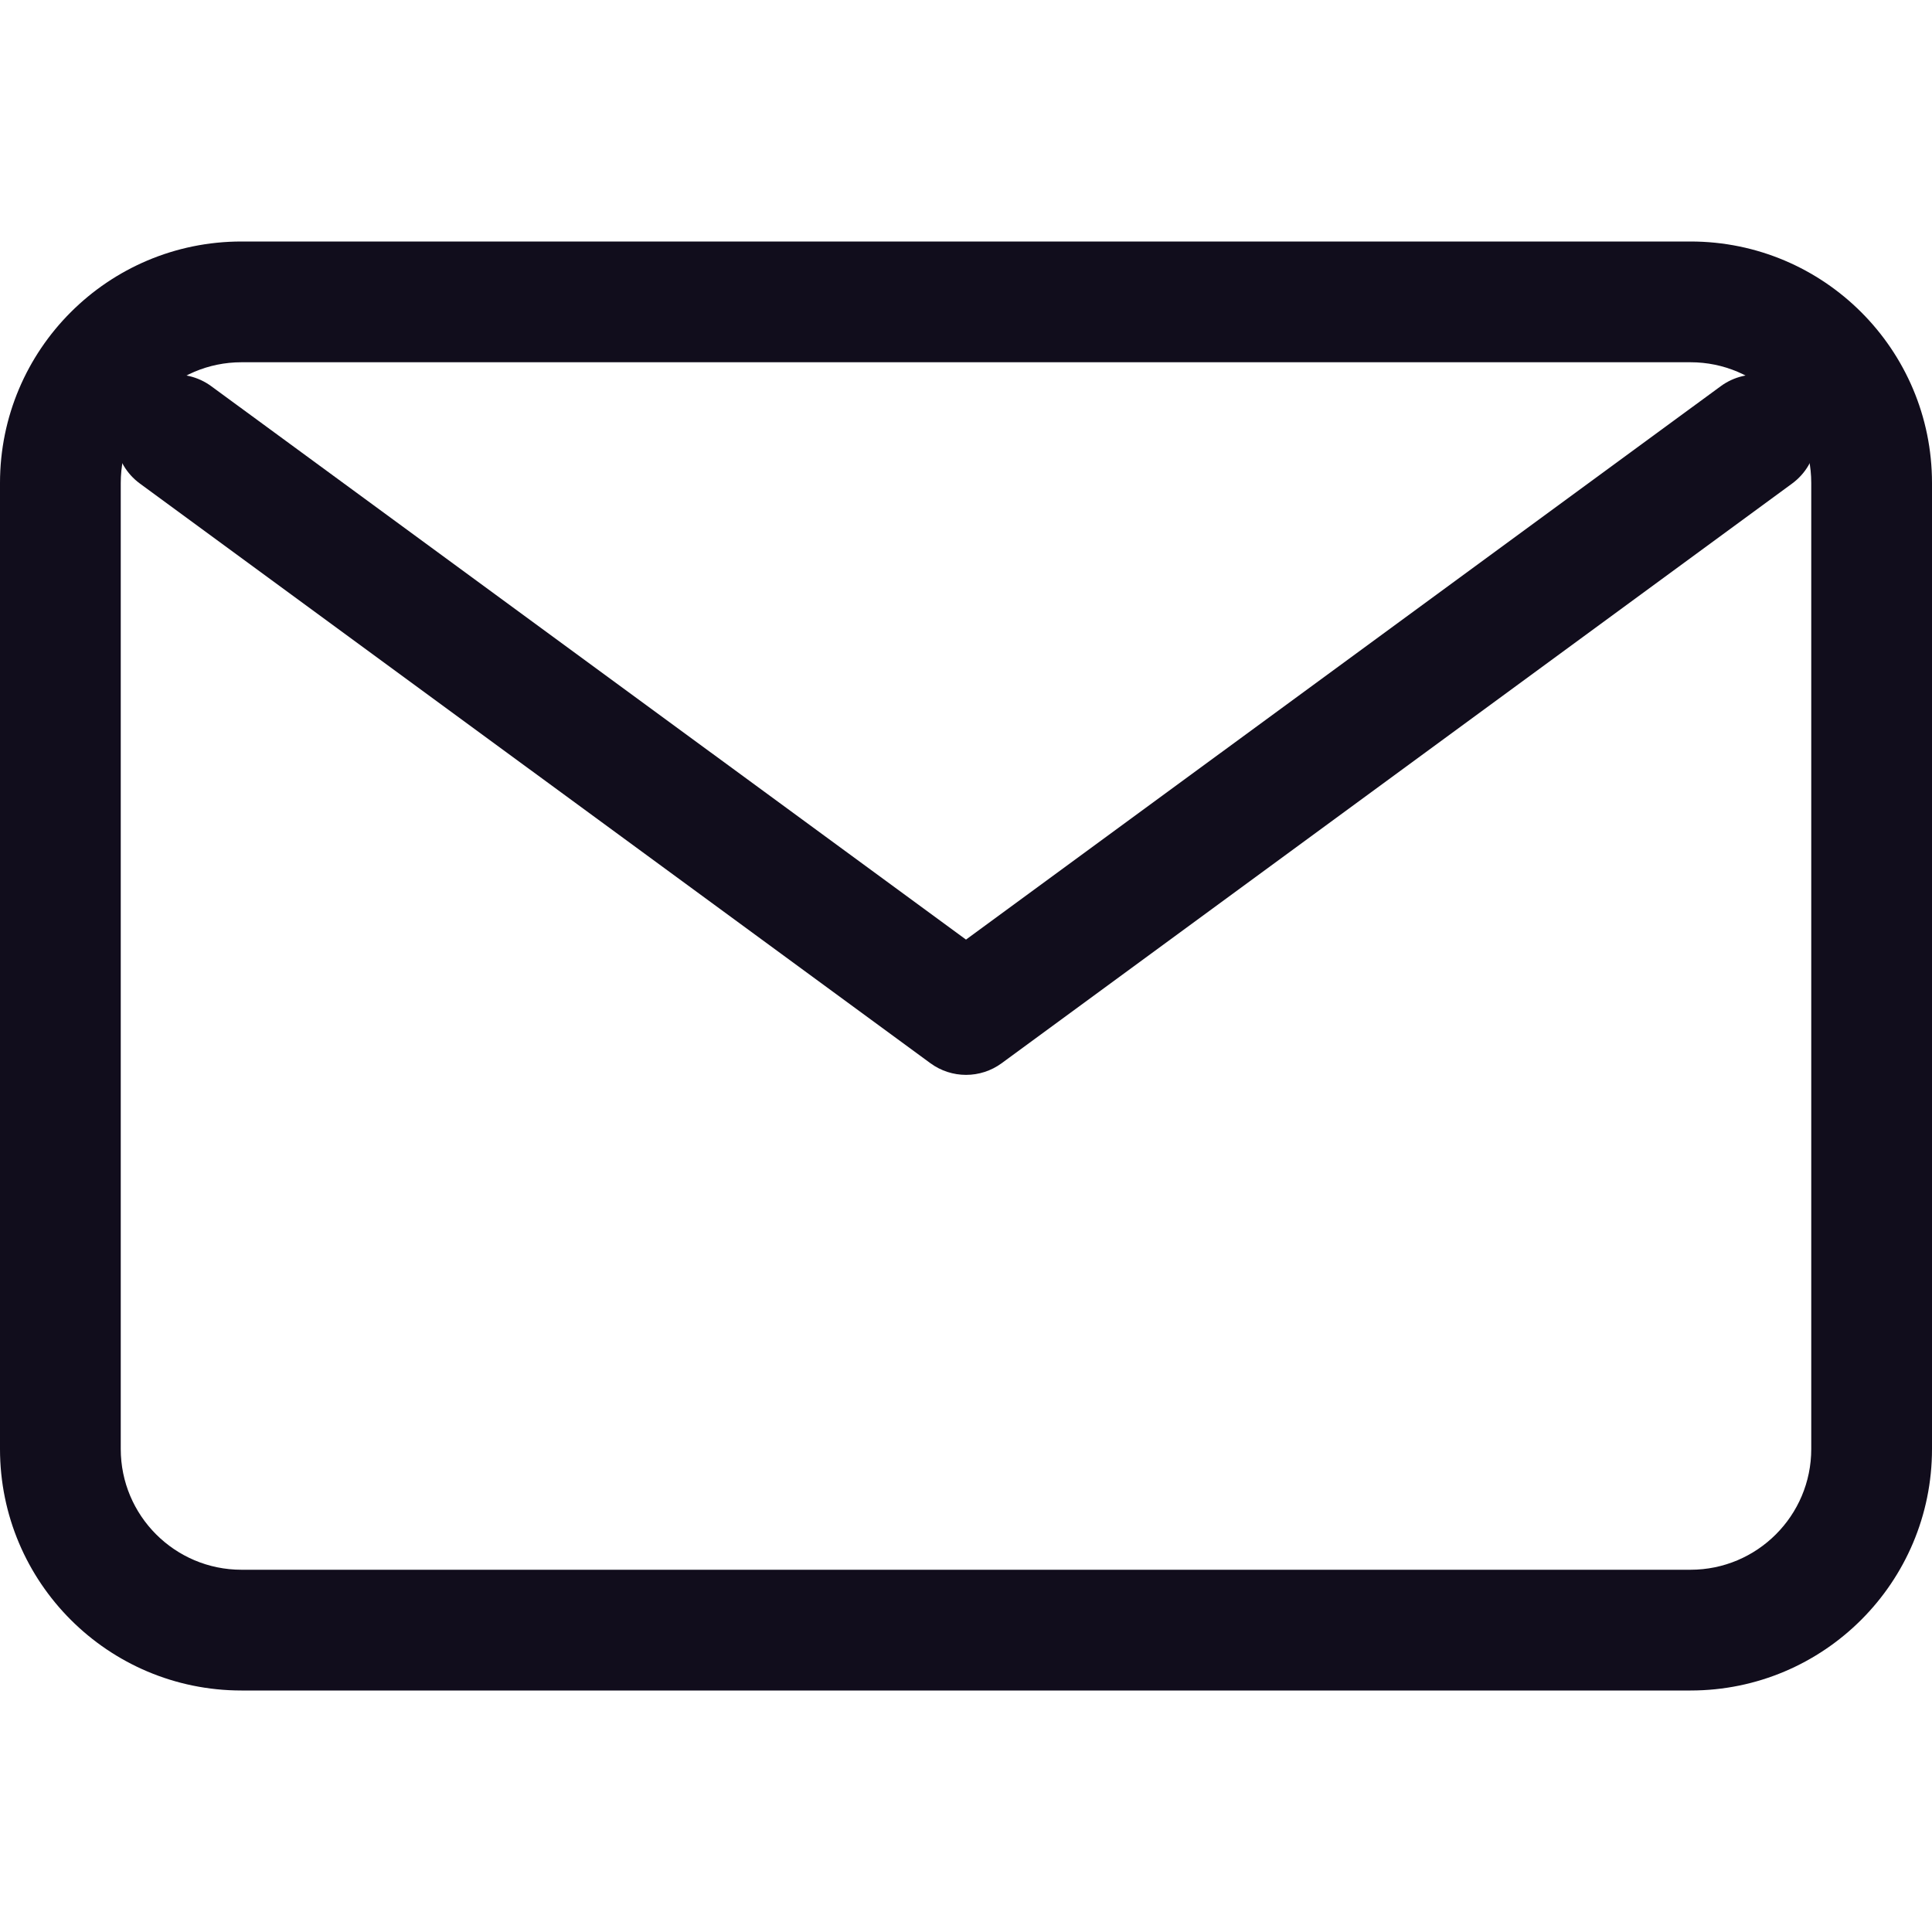
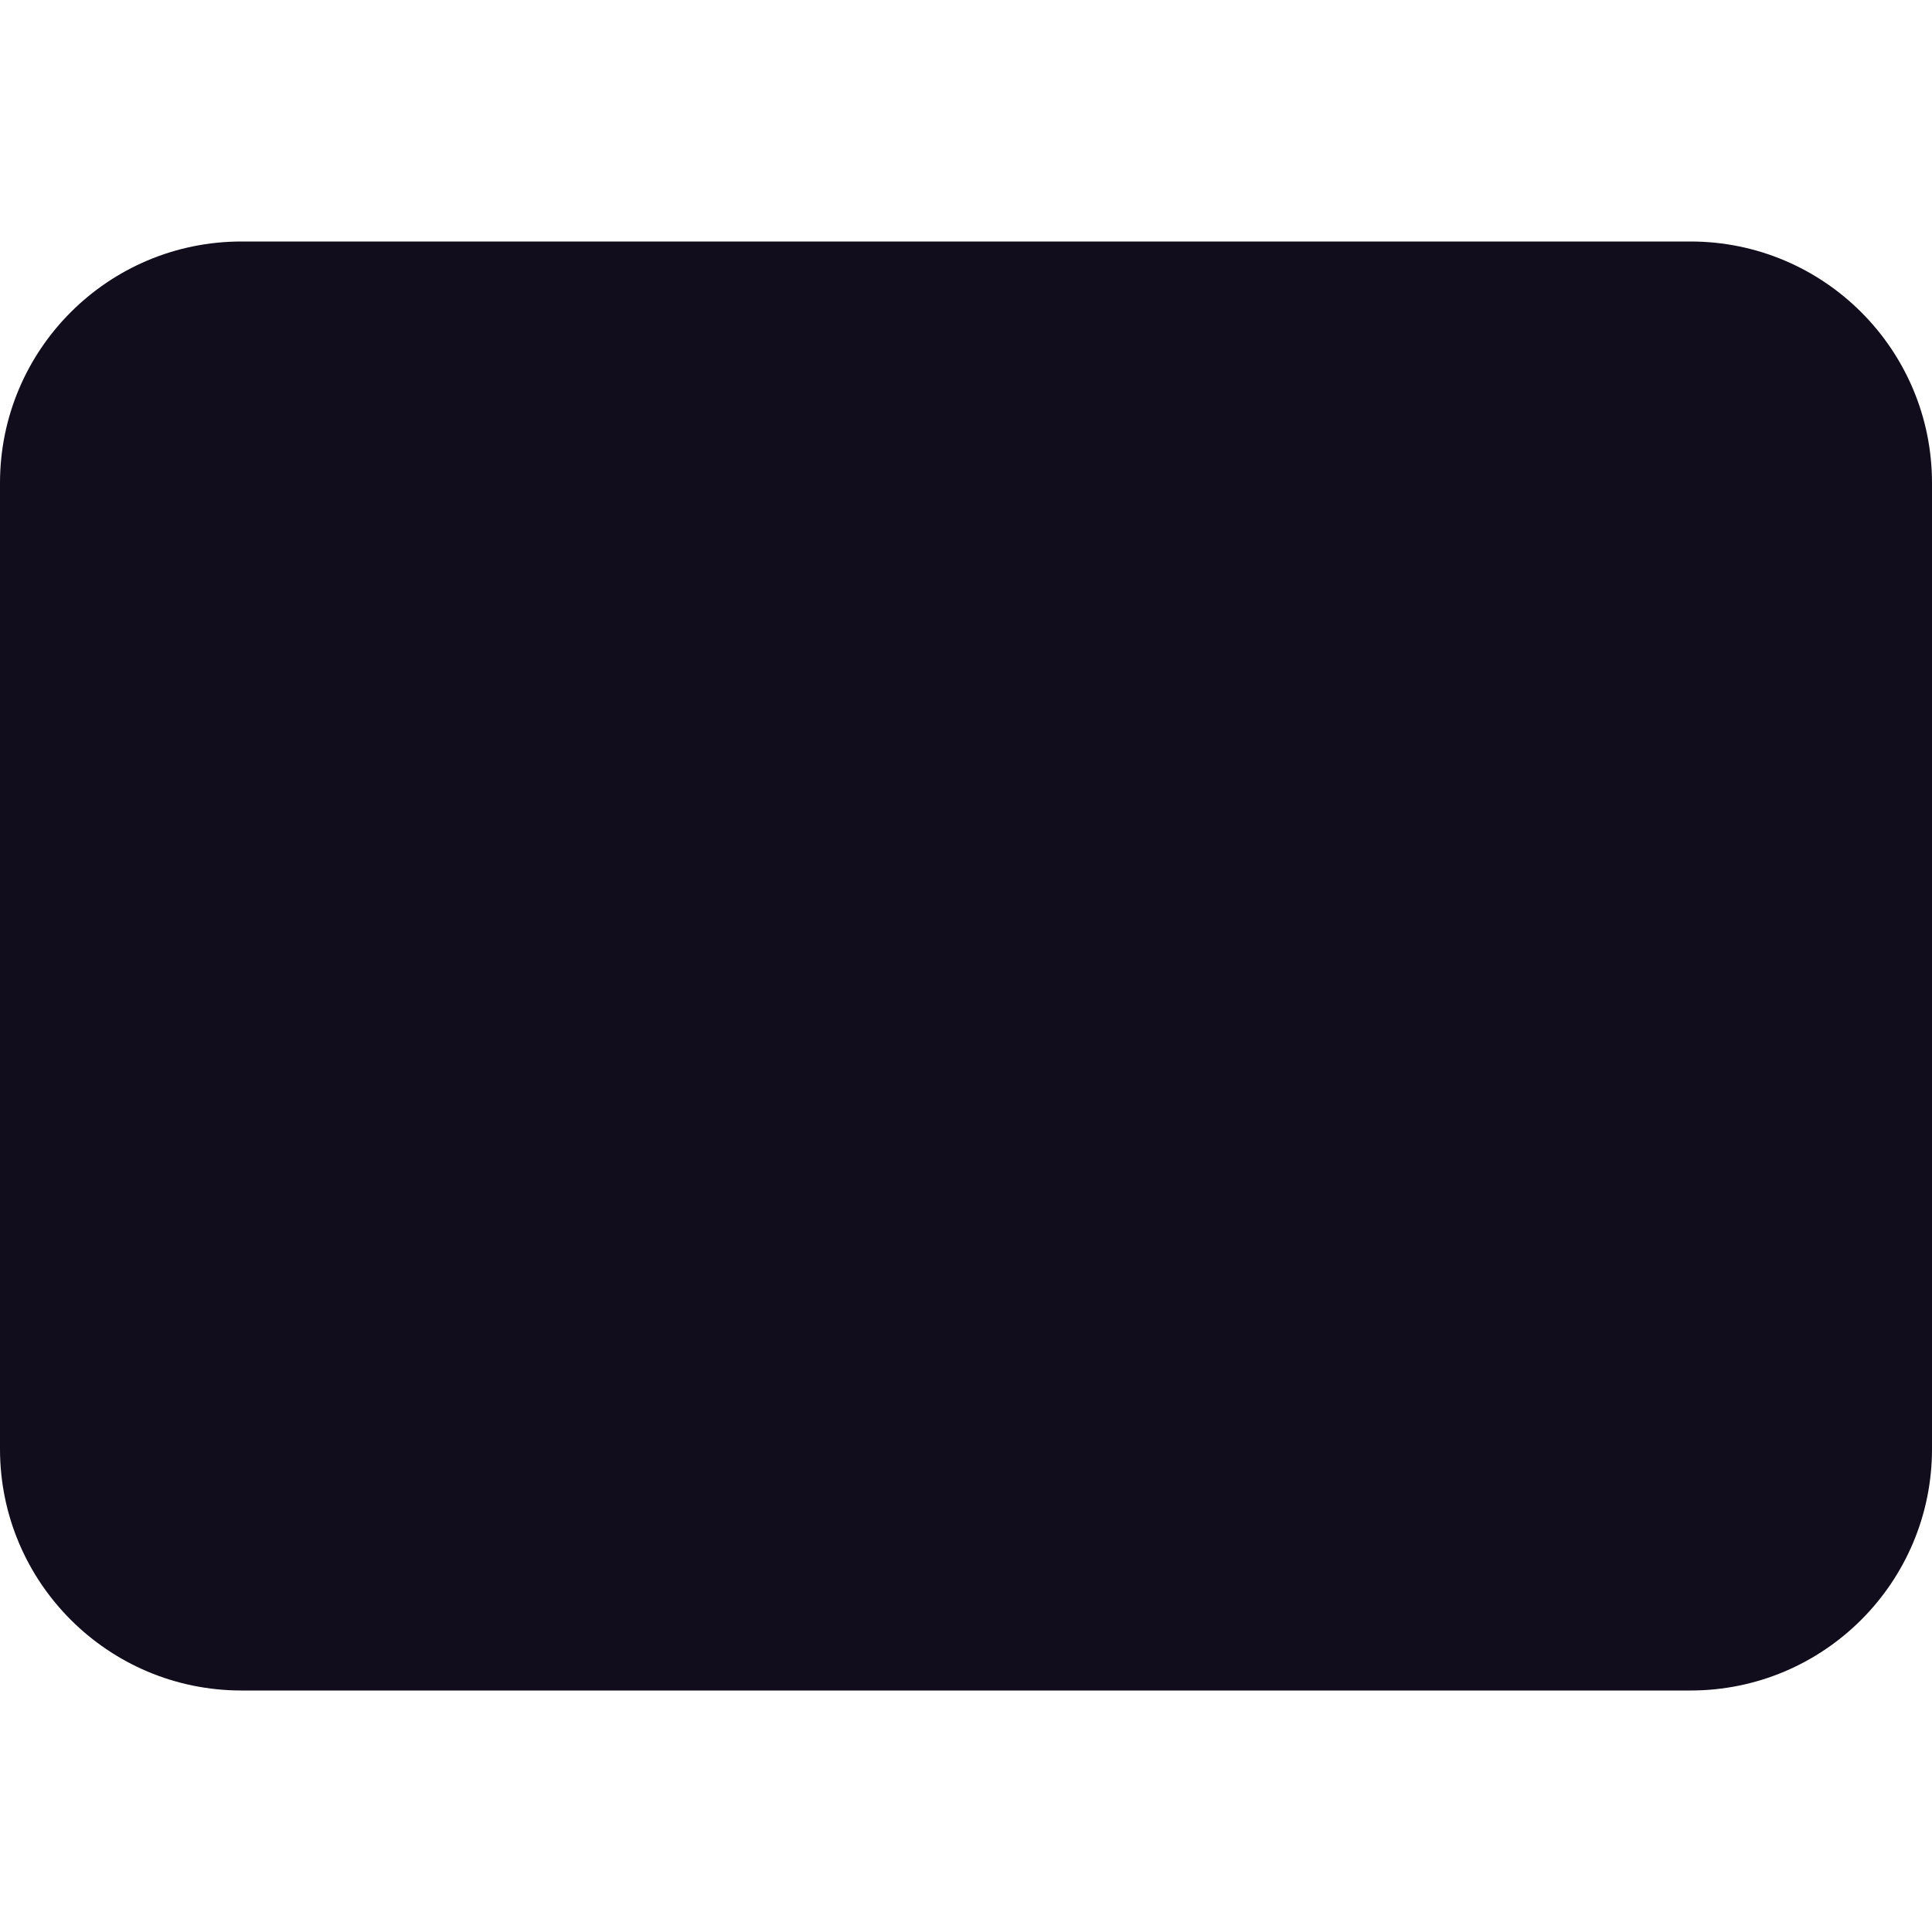
<svg xmlns="http://www.w3.org/2000/svg" width="24" height="24" viewBox="0 0 24 24" fill="none">
-   <path fill-rule="evenodd" clip-rule="evenodd" d="M3 4.5L21 4.5C21.828 4.5 22.5 5.172 22.5 6L22.5 18C22.5 18.828 21.828 19.5 21 19.5L3 19.5C2.172 19.5 1.5 18.828 1.5 18L1.5 6C1.5 5.172 2.172 4.5 3 4.5ZM21 3C22.657 3 24 4.343 24 6L24 18C24 19.657 22.657 21 21 21L3 21C1.343 21 1.45619e-06 19.657 1.31134e-06 18L2.62268e-07 6C1.17422e-07 4.343 1.343 3 3 3L21 3Z" fill="#110D1C" />
-   <path fill-rule="evenodd" clip-rule="evenodd" d="M22.423 4.959C22.178 4.625 21.709 4.553 21.375 4.798L12 11.672L2.625 4.798C2.291 4.553 1.822 4.625 1.577 4.959C1.332 5.293 1.404 5.762 1.738 6.007L11.557 13.207C11.821 13.401 12.18 13.401 12.444 13.207L22.262 6.007C22.596 5.762 22.668 5.293 22.423 4.959Z" fill="#110D1C" />
+   <path fillRule="evenodd" clipRule="evenodd" d="M3 4.5L21 4.5C21.828 4.5 22.5 5.172 22.5 6L22.5 18C22.5 18.828 21.828 19.5 21 19.5L3 19.5C2.172 19.5 1.5 18.828 1.5 18L1.5 6C1.5 5.172 2.172 4.5 3 4.5ZM21 3C22.657 3 24 4.343 24 6L24 18C24 19.657 22.657 21 21 21L3 21C1.343 21 1.45619e-06 19.657 1.31134e-06 18L2.62268e-07 6C1.17422e-07 4.343 1.343 3 3 3L21 3Z" fill="#110D1C" />
+   <path fillRule="evenodd" clipRule="evenodd" d="M22.423 4.959C22.178 4.625 21.709 4.553 21.375 4.798L12 11.672L2.625 4.798C2.291 4.553 1.822 4.625 1.577 4.959C1.332 5.293 1.404 5.762 1.738 6.007L11.557 13.207C11.821 13.401 12.18 13.401 12.444 13.207L22.262 6.007C22.596 5.762 22.668 5.293 22.423 4.959Z" fill="#110D1C" />
</svg>
